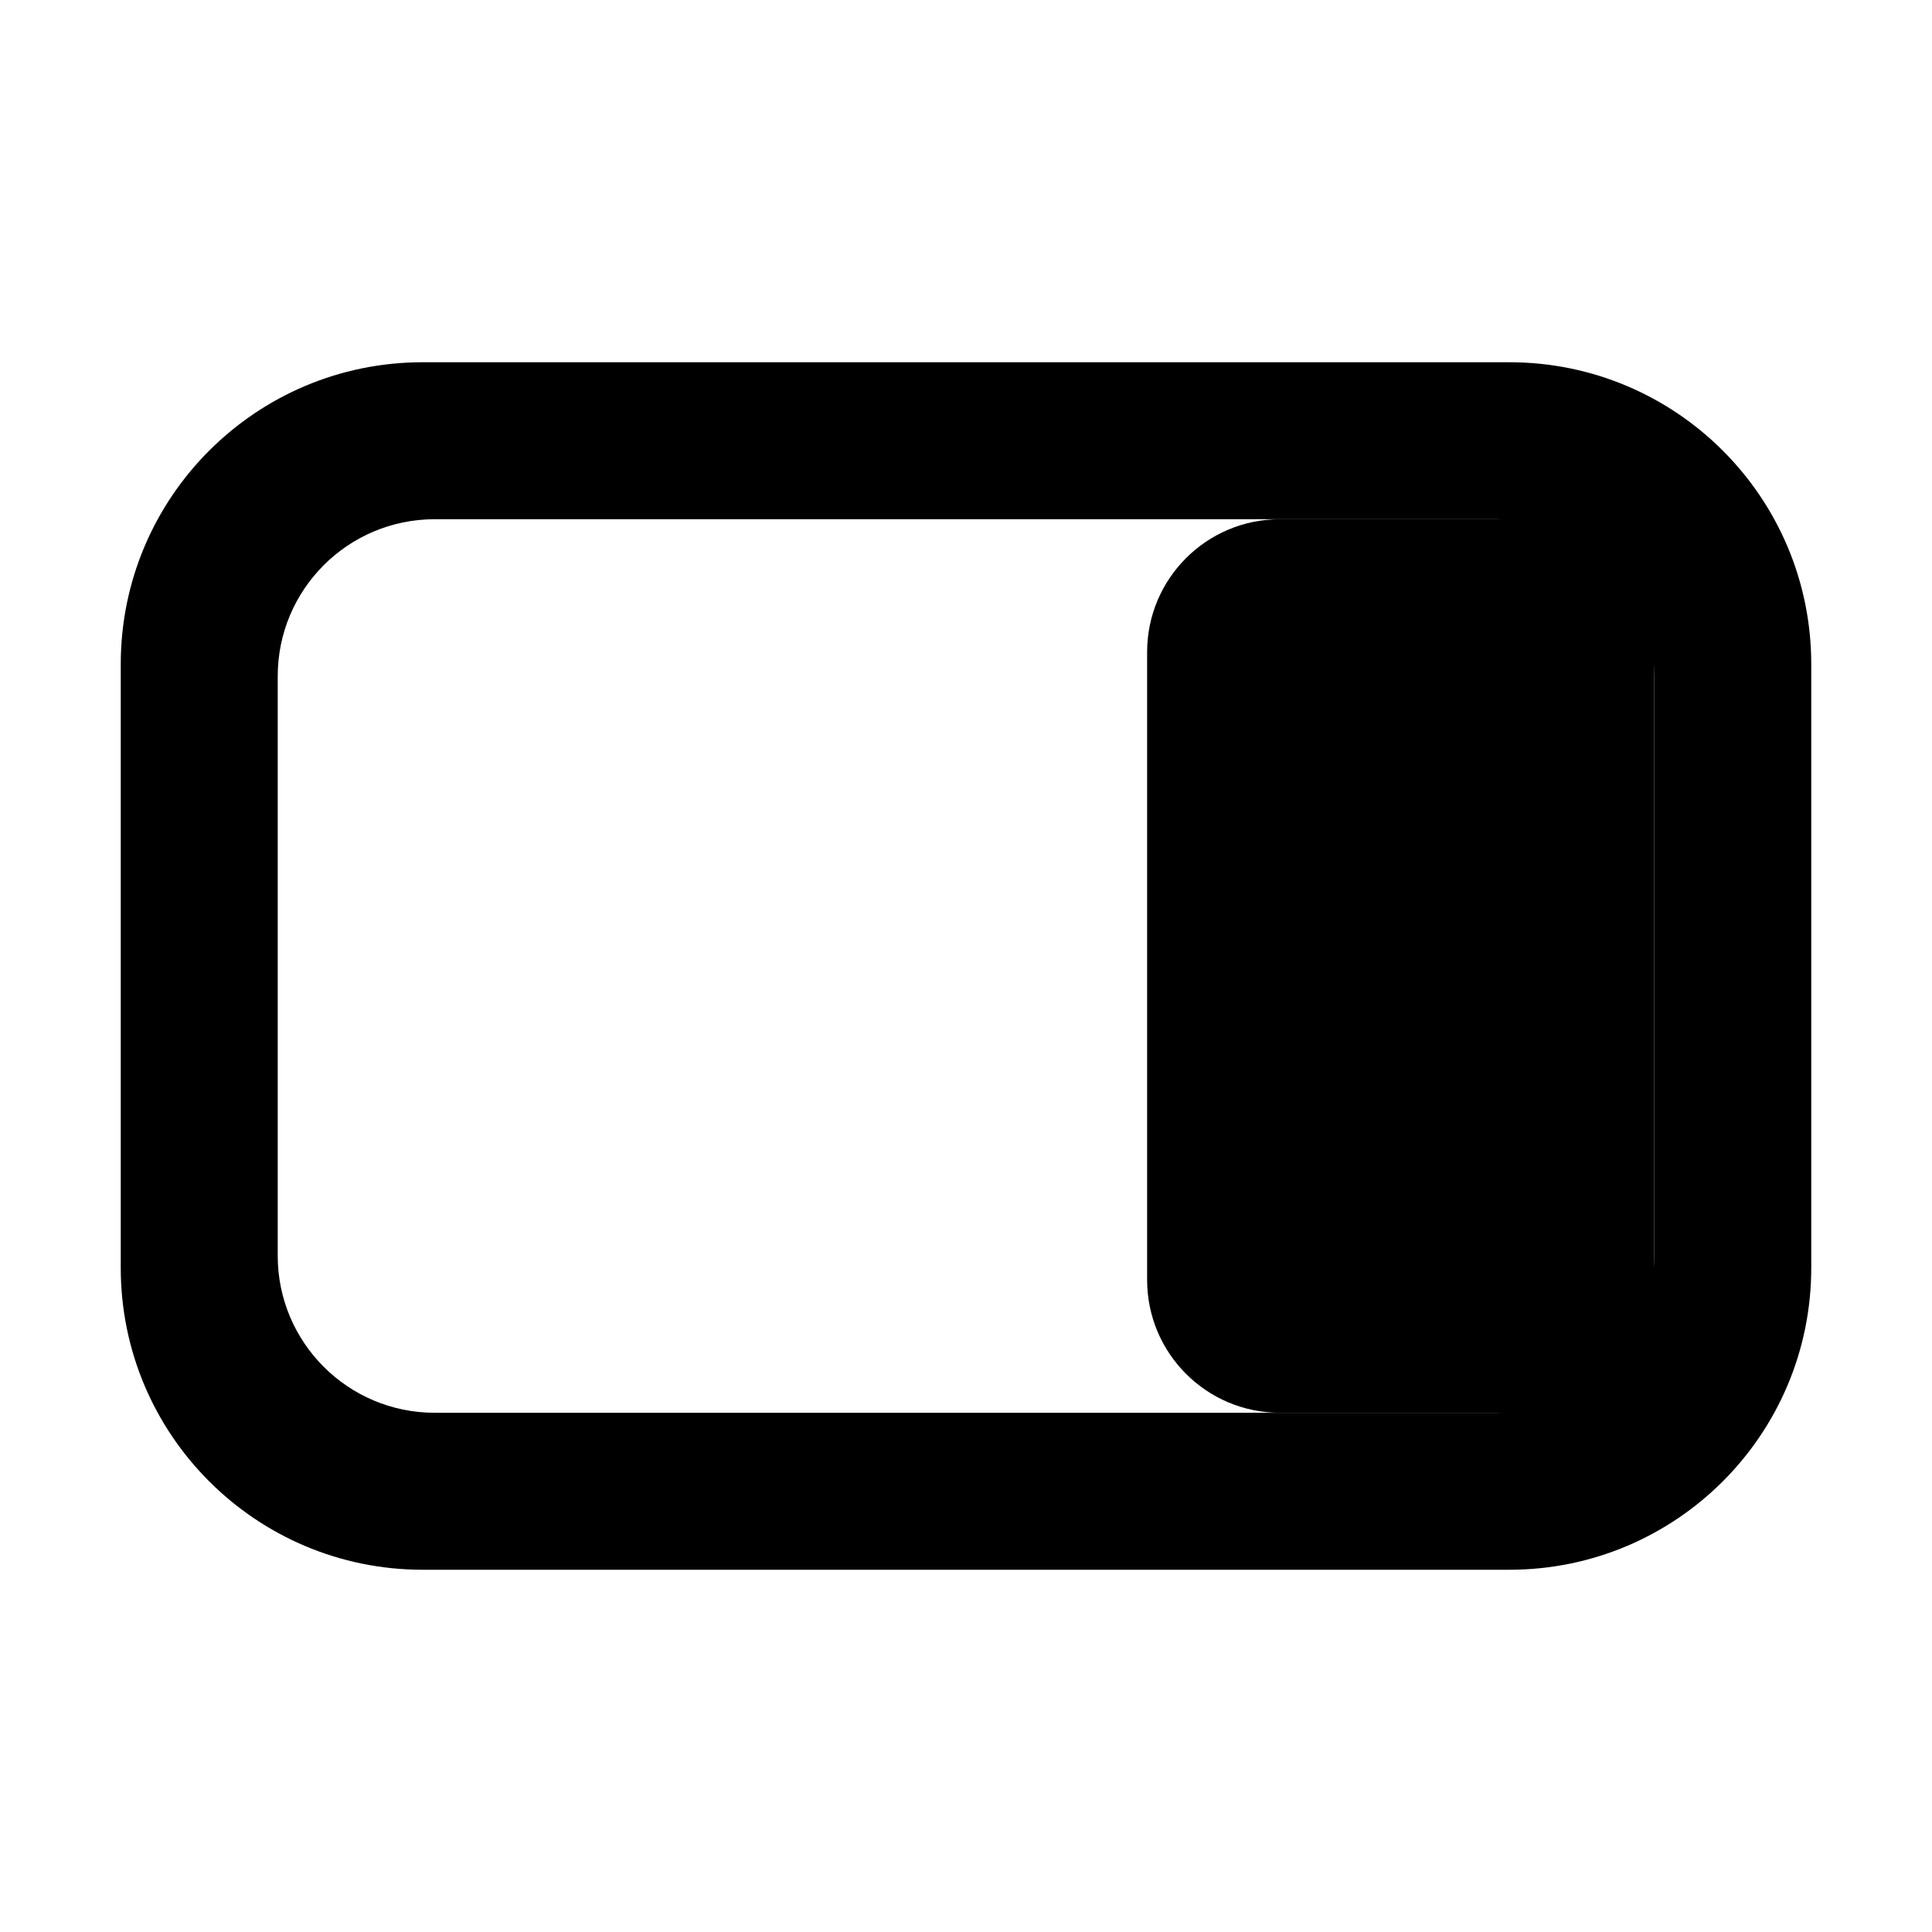
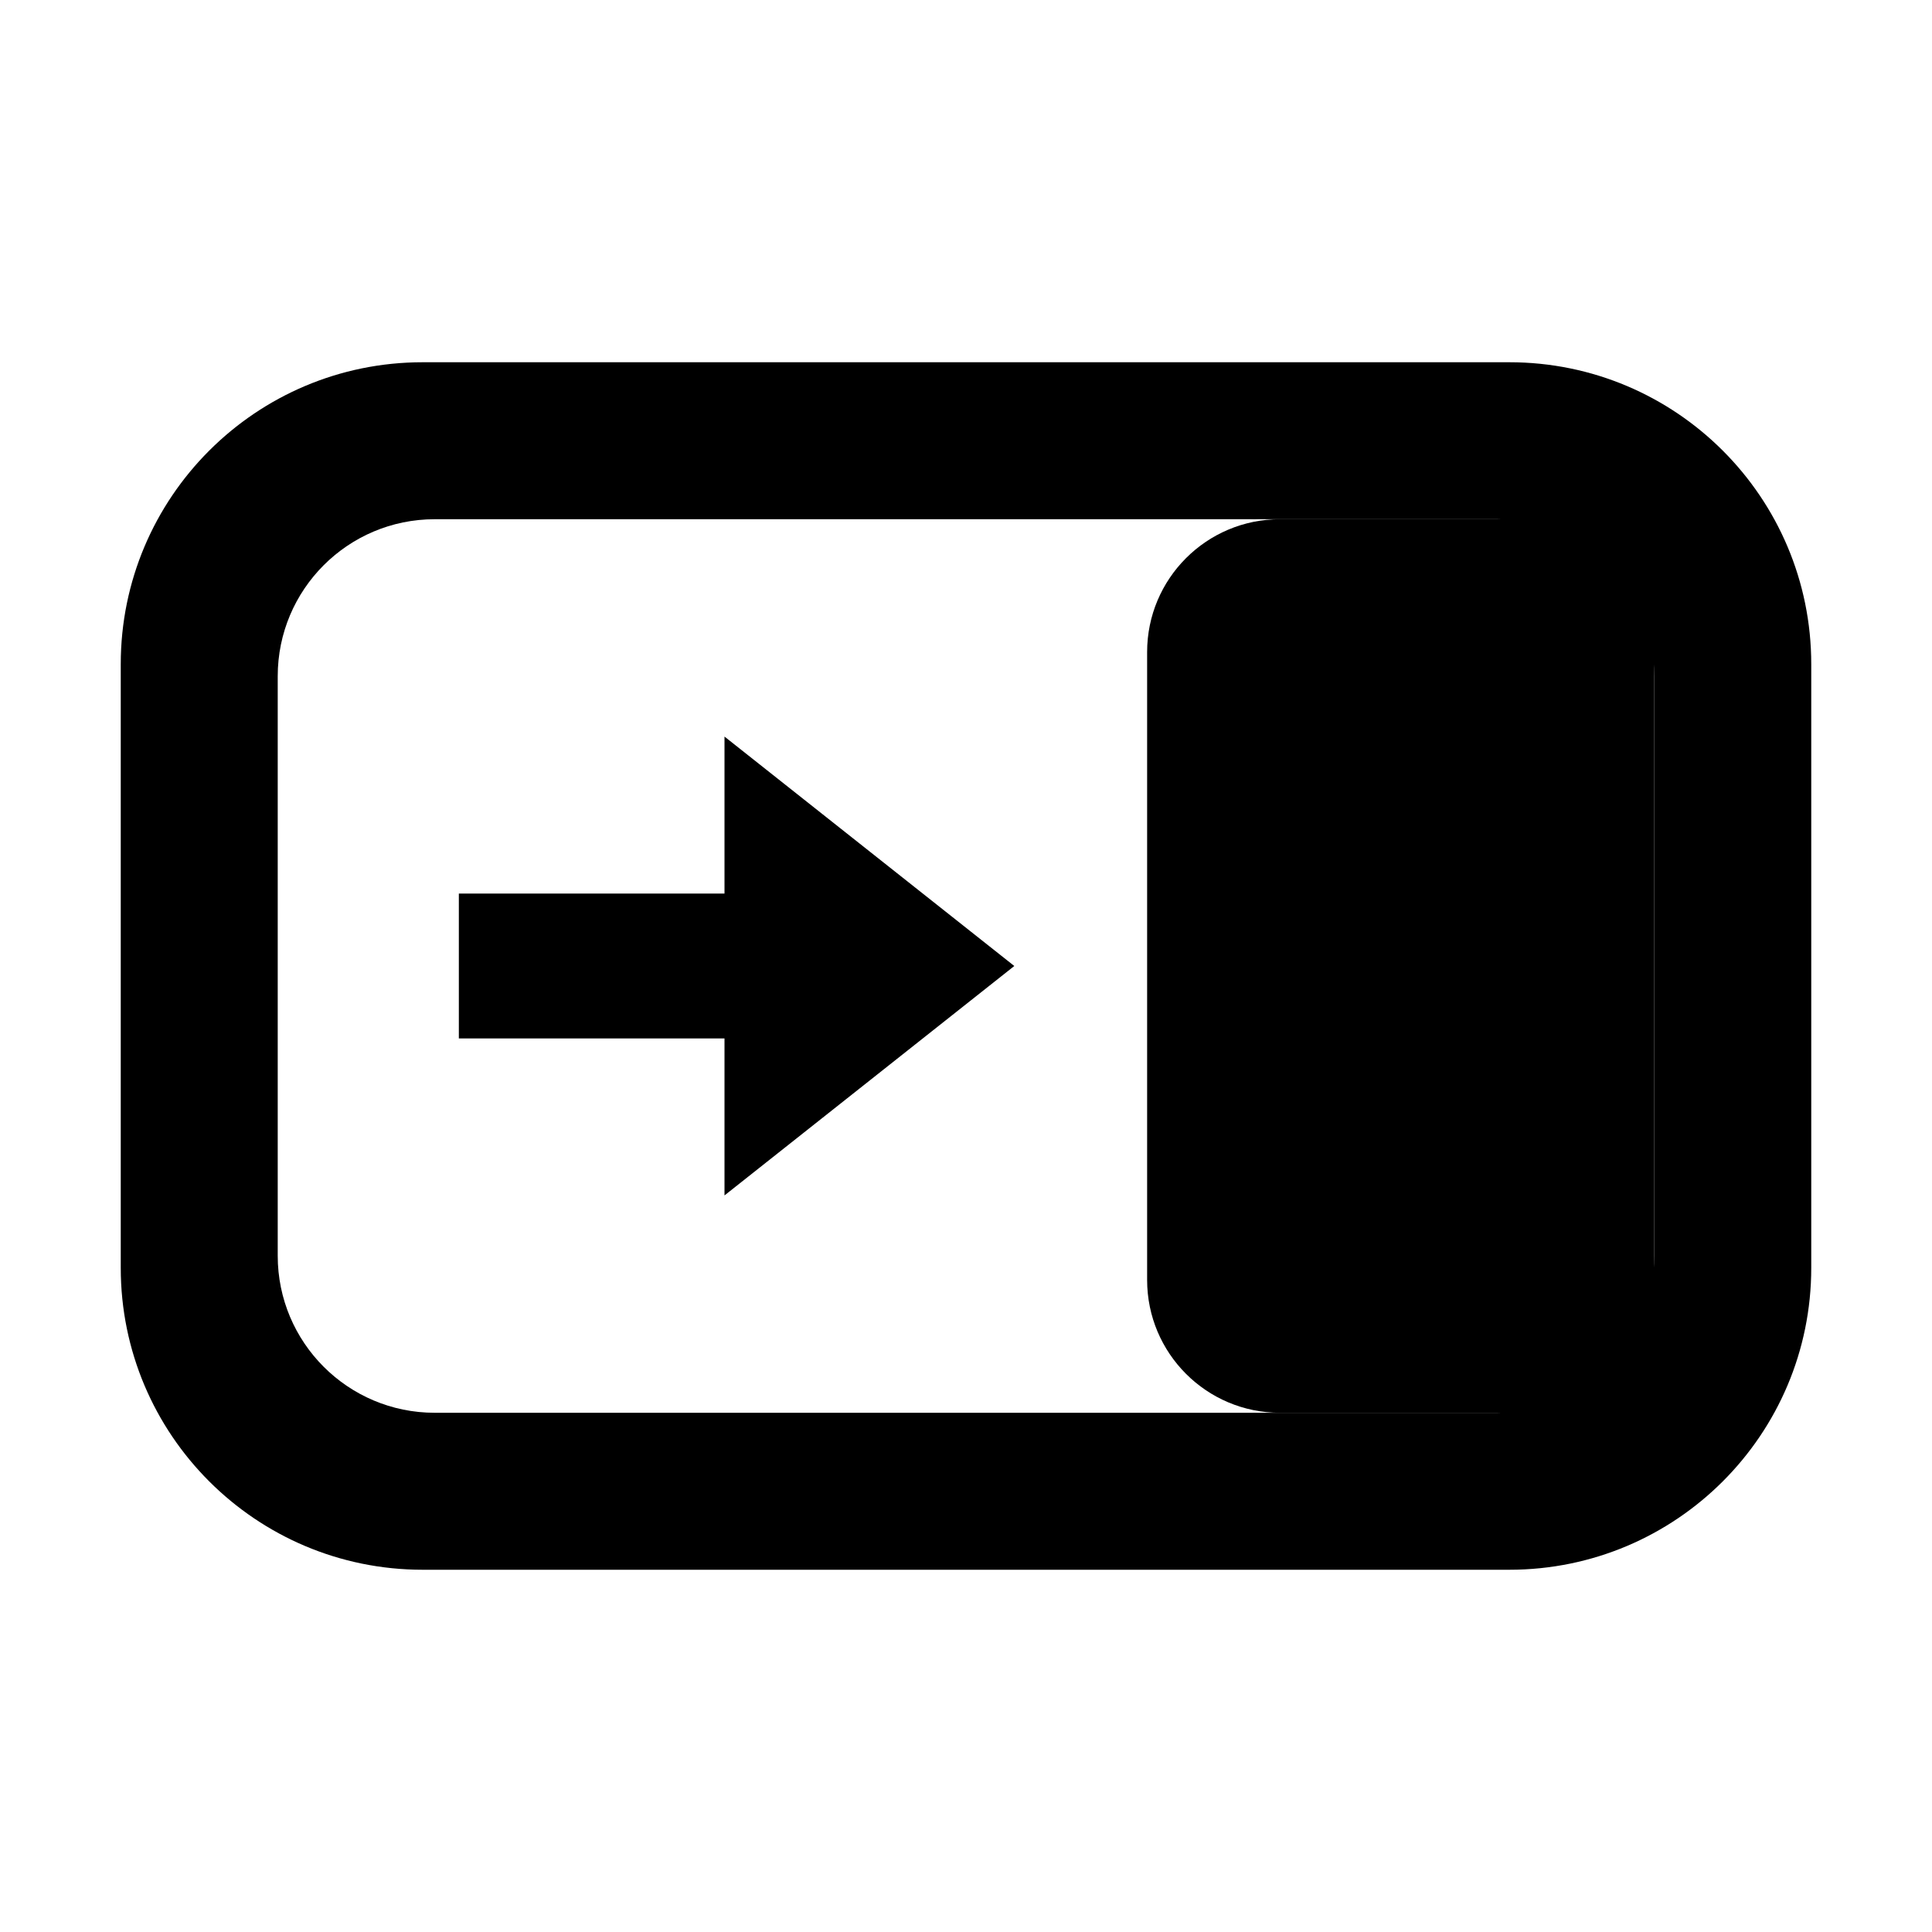
<svg xmlns="http://www.w3.org/2000/svg" width="16" height="16" viewBox="0 0 16 16" fill="currentColor">
  <path fill-rule="evenodd" d="M3.5 3 H12.5 A2.5 2.5 0 0 1 15 5.5 V10.5 A2.5 2.5 0 0 1 12.5 13 H3.5 A2.5 2.5 0 0 1 1 10.5 V5.5 A2.5 2.5 0 0 1 3.5 3 Z M3.6 4.3 H12.4 A1.3 1.3 0 0 1 13.7 5.6 V10.4 A1.3 1.3 0 0 1 12.4 11.7 H3.6 A1.3 1.3 0 0 1 2.3 10.4 V5.6 A1.3 1.3 0 0 1 3.6 4.3 Z" />
  <rect x="9.5" y="4.3" width="4.2" height="7.4" rx="1.1" />
+   <path d="M3.8 7.4 H6.0 V6.1 L8.4 8 L6.0 9.9 V8.6 H3.8 Z" />
</svg>
